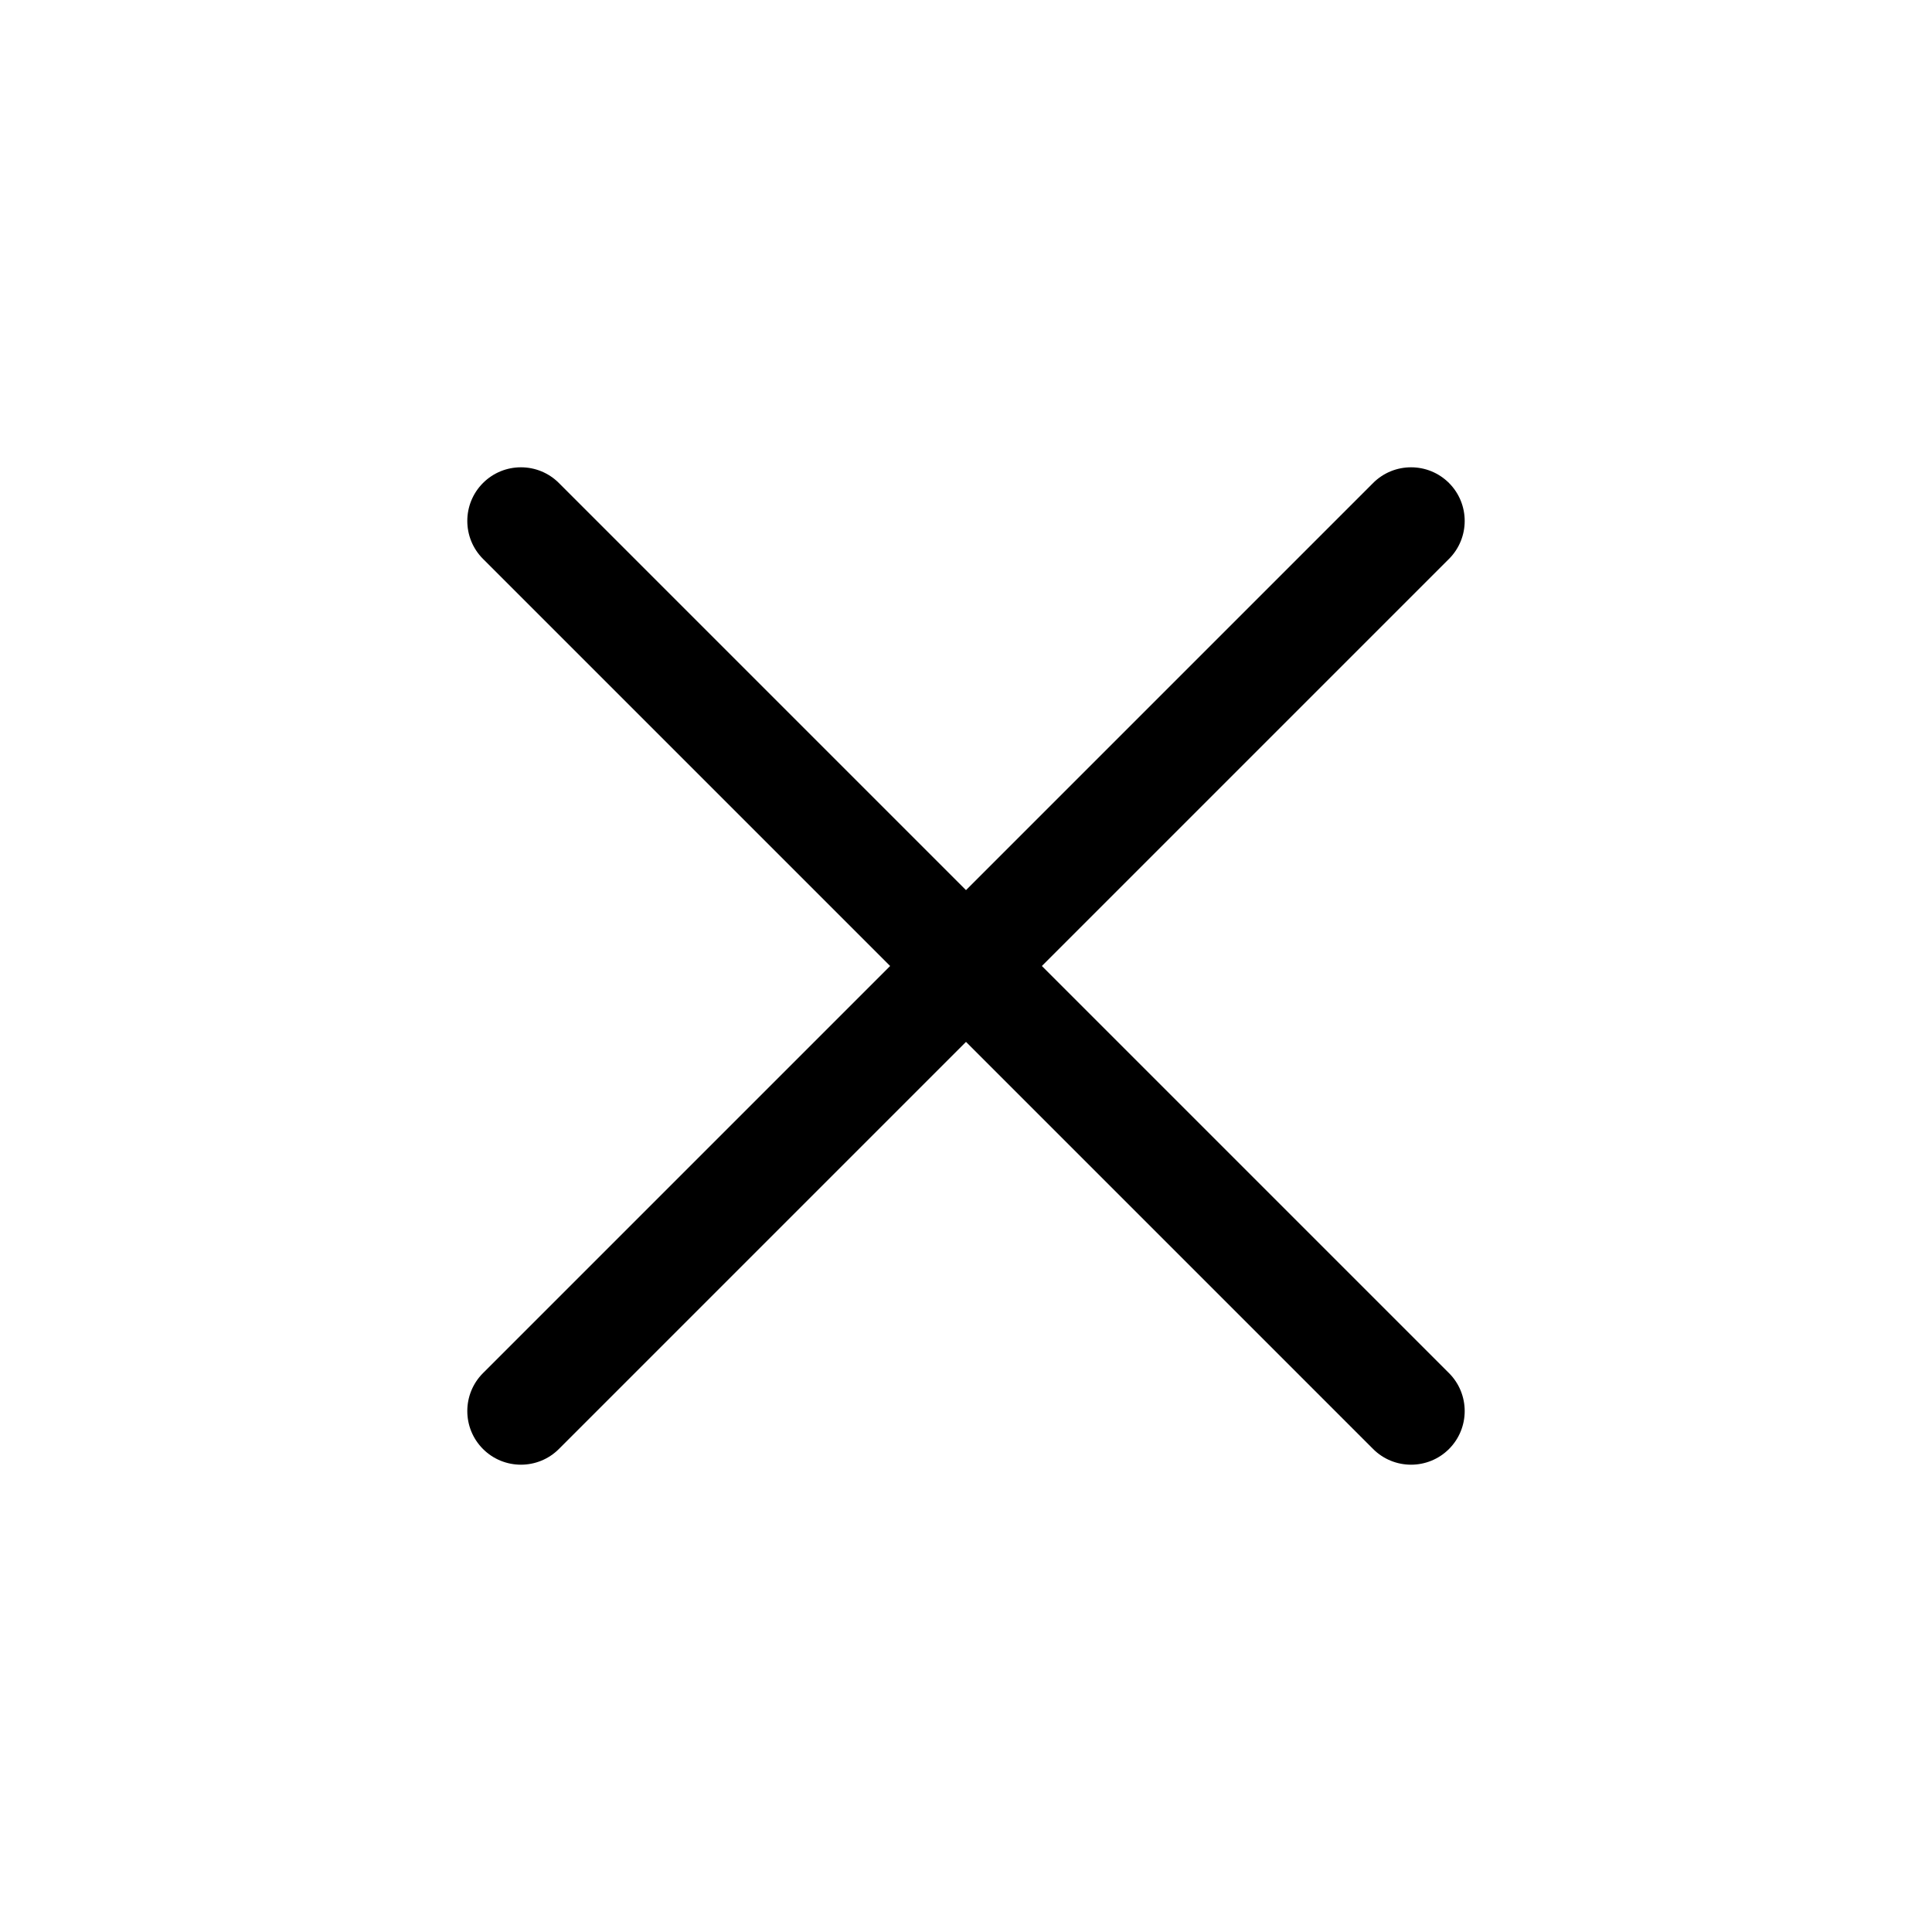
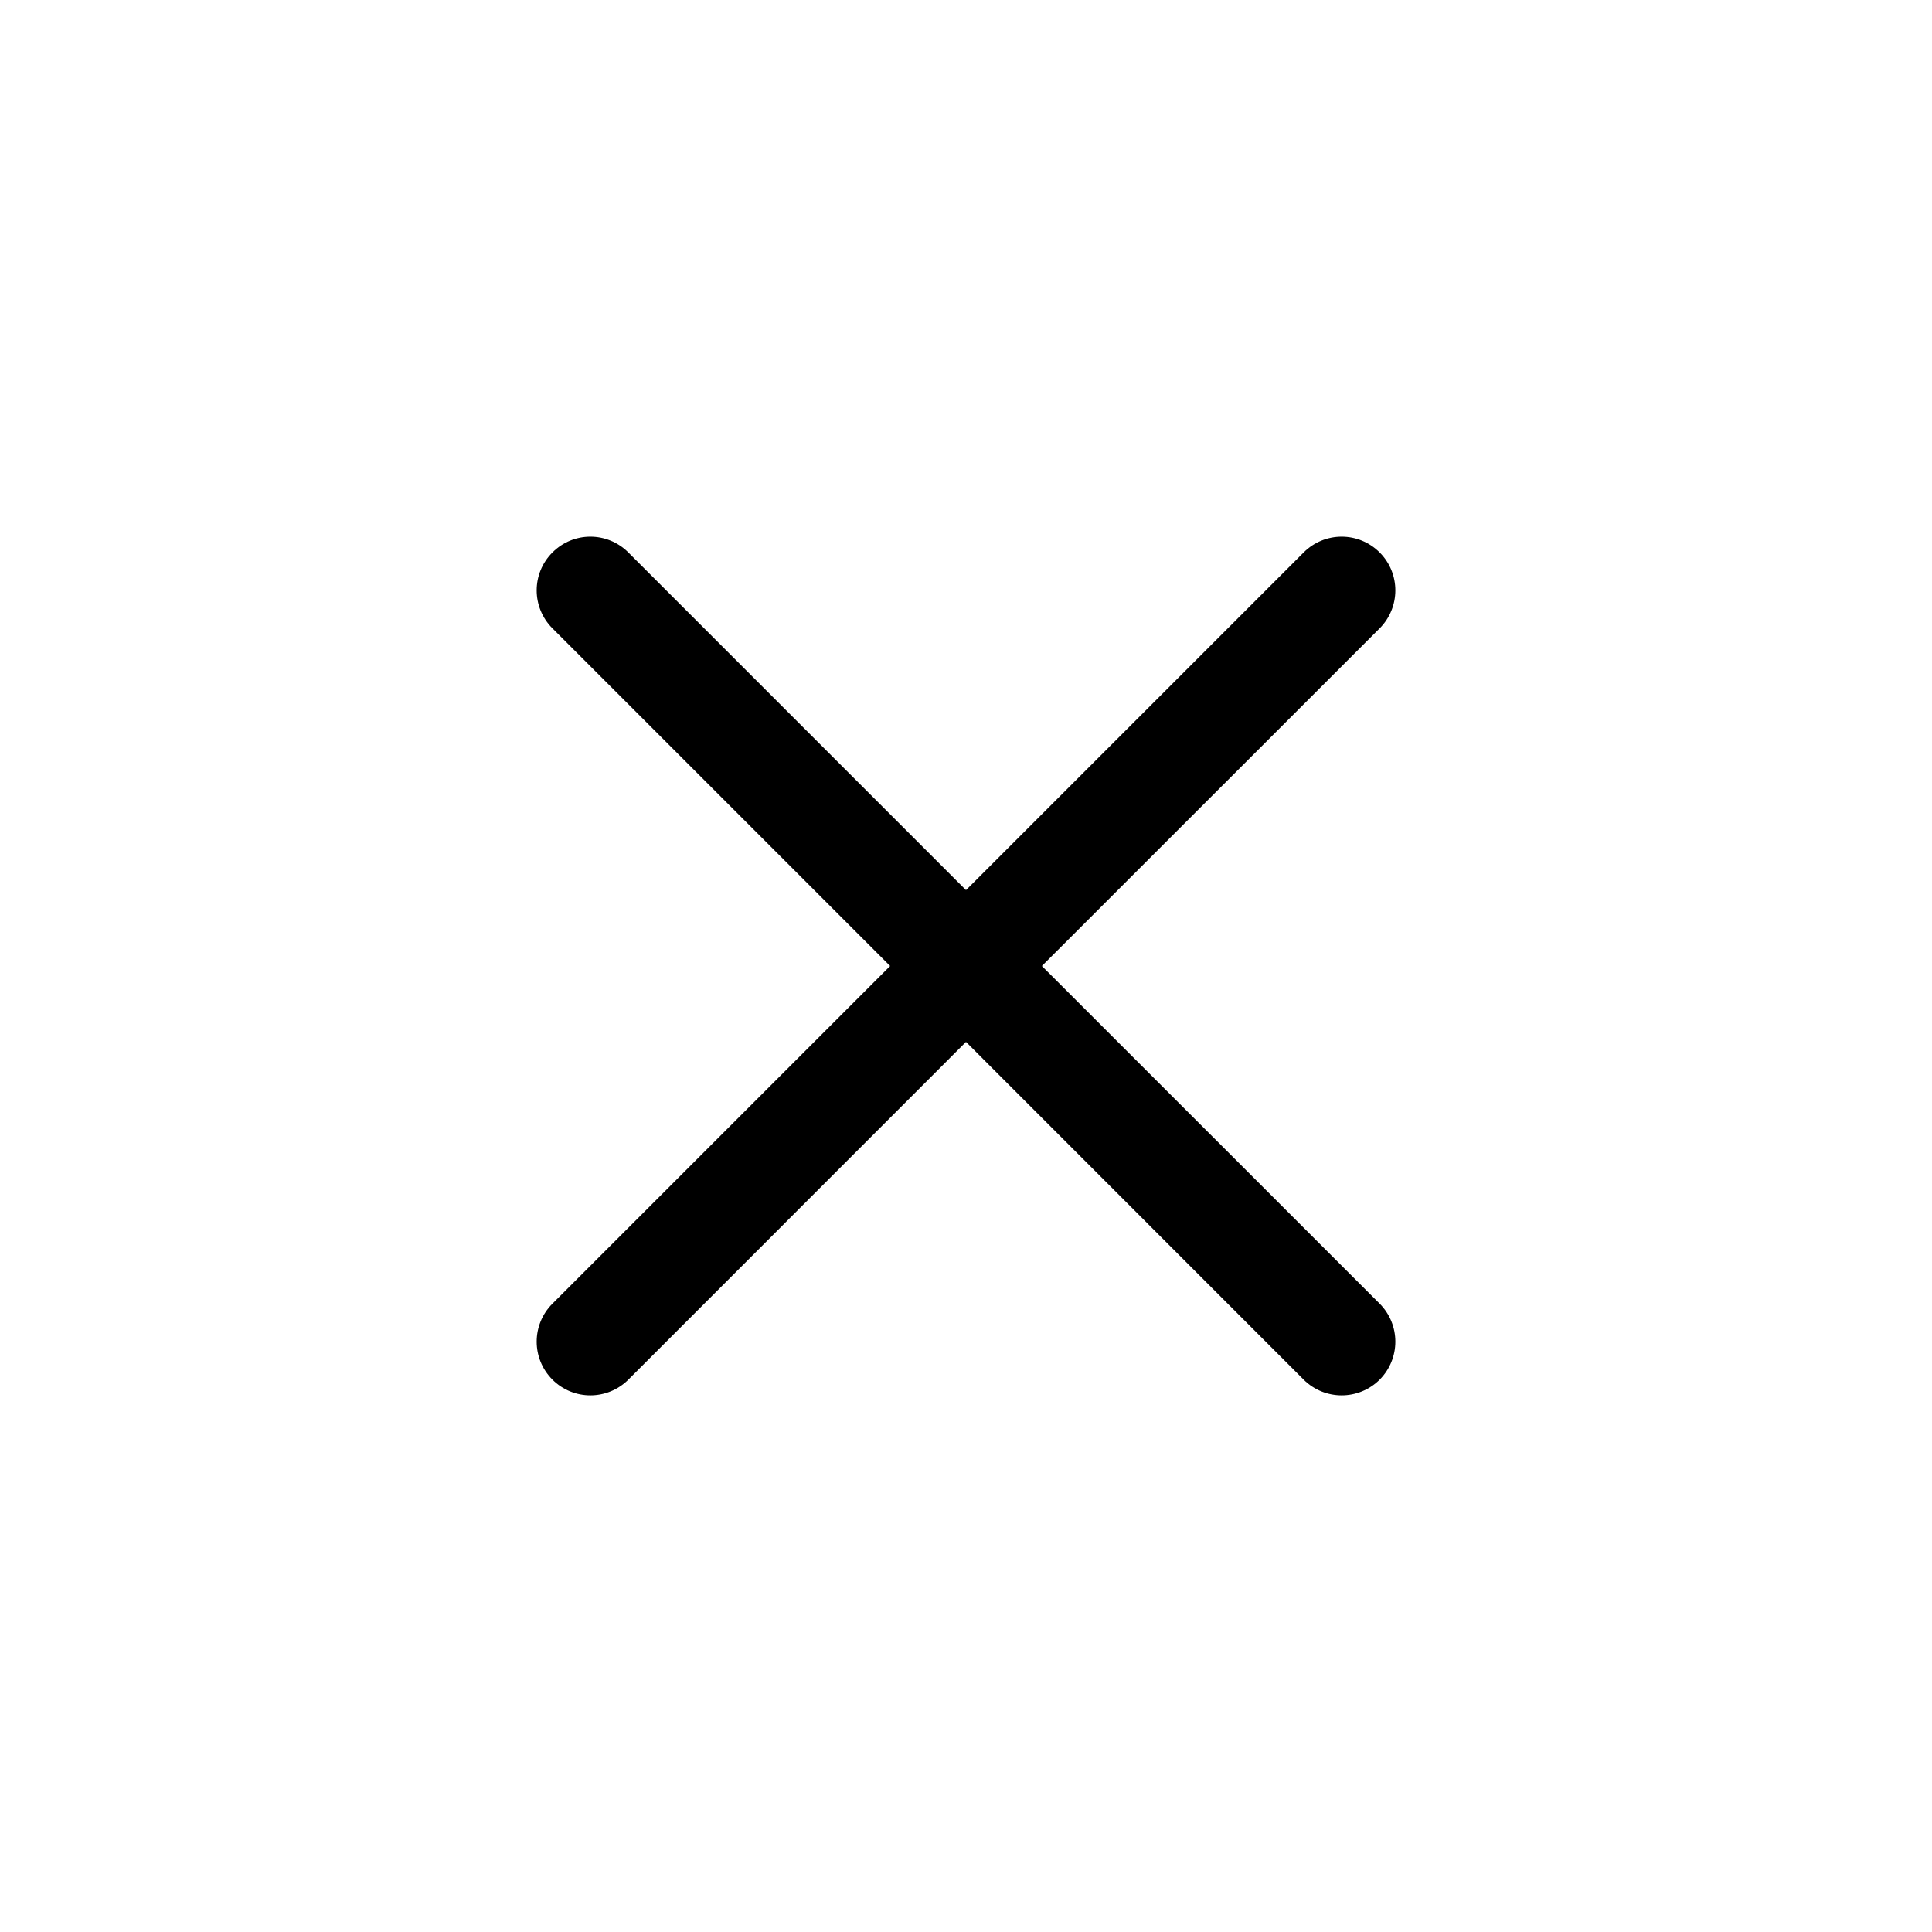
<svg xmlns="http://www.w3.org/2000/svg" width="18" height="18" viewBox="0 0 18 18" fill="currentColor">
-   <path d="M12.793 4.5C12.988 4.305 13.305 4.305 13.5 4.5C13.695 4.695 13.695 5.012 13.5 5.207L9.707 9L13.5 12.793C13.695 12.988 13.695 13.305 13.5 13.5C13.305 13.695 12.988 13.695 12.793 13.5L9 9.707L5.207 13.5C5.012 13.695 4.695 13.695 4.5 13.5C4.305 13.305 4.305 12.988 4.5 12.793L8.293 9L4.5 5.207C4.305 5.012 4.305 4.695 4.5 4.5C4.695 4.305 5.012 4.305 5.207 4.5L9 8.293L12.793 4.5Z" />
+   <path d="M12.146 5.147C12.342 4.951 12.658 4.951 12.854 5.147C13.049 5.342 13.049 5.658 12.854 5.854L9.707 9L12.854 12.146C13.049 12.342 13.049 12.658 12.854 12.854C12.658 13.049 12.342 13.049 12.146 12.854L9 9.707L5.854 12.854C5.658 13.049 5.342 13.049 5.147 12.854C4.951 12.658 4.951 12.342 5.147 12.146L8.293 9L5.147 5.854C4.951 5.658 4.951 5.342 5.147 5.147C5.342 4.951 5.658 4.951 5.854 5.147L9 8.293L12.146 5.147Z" />
</svg>
